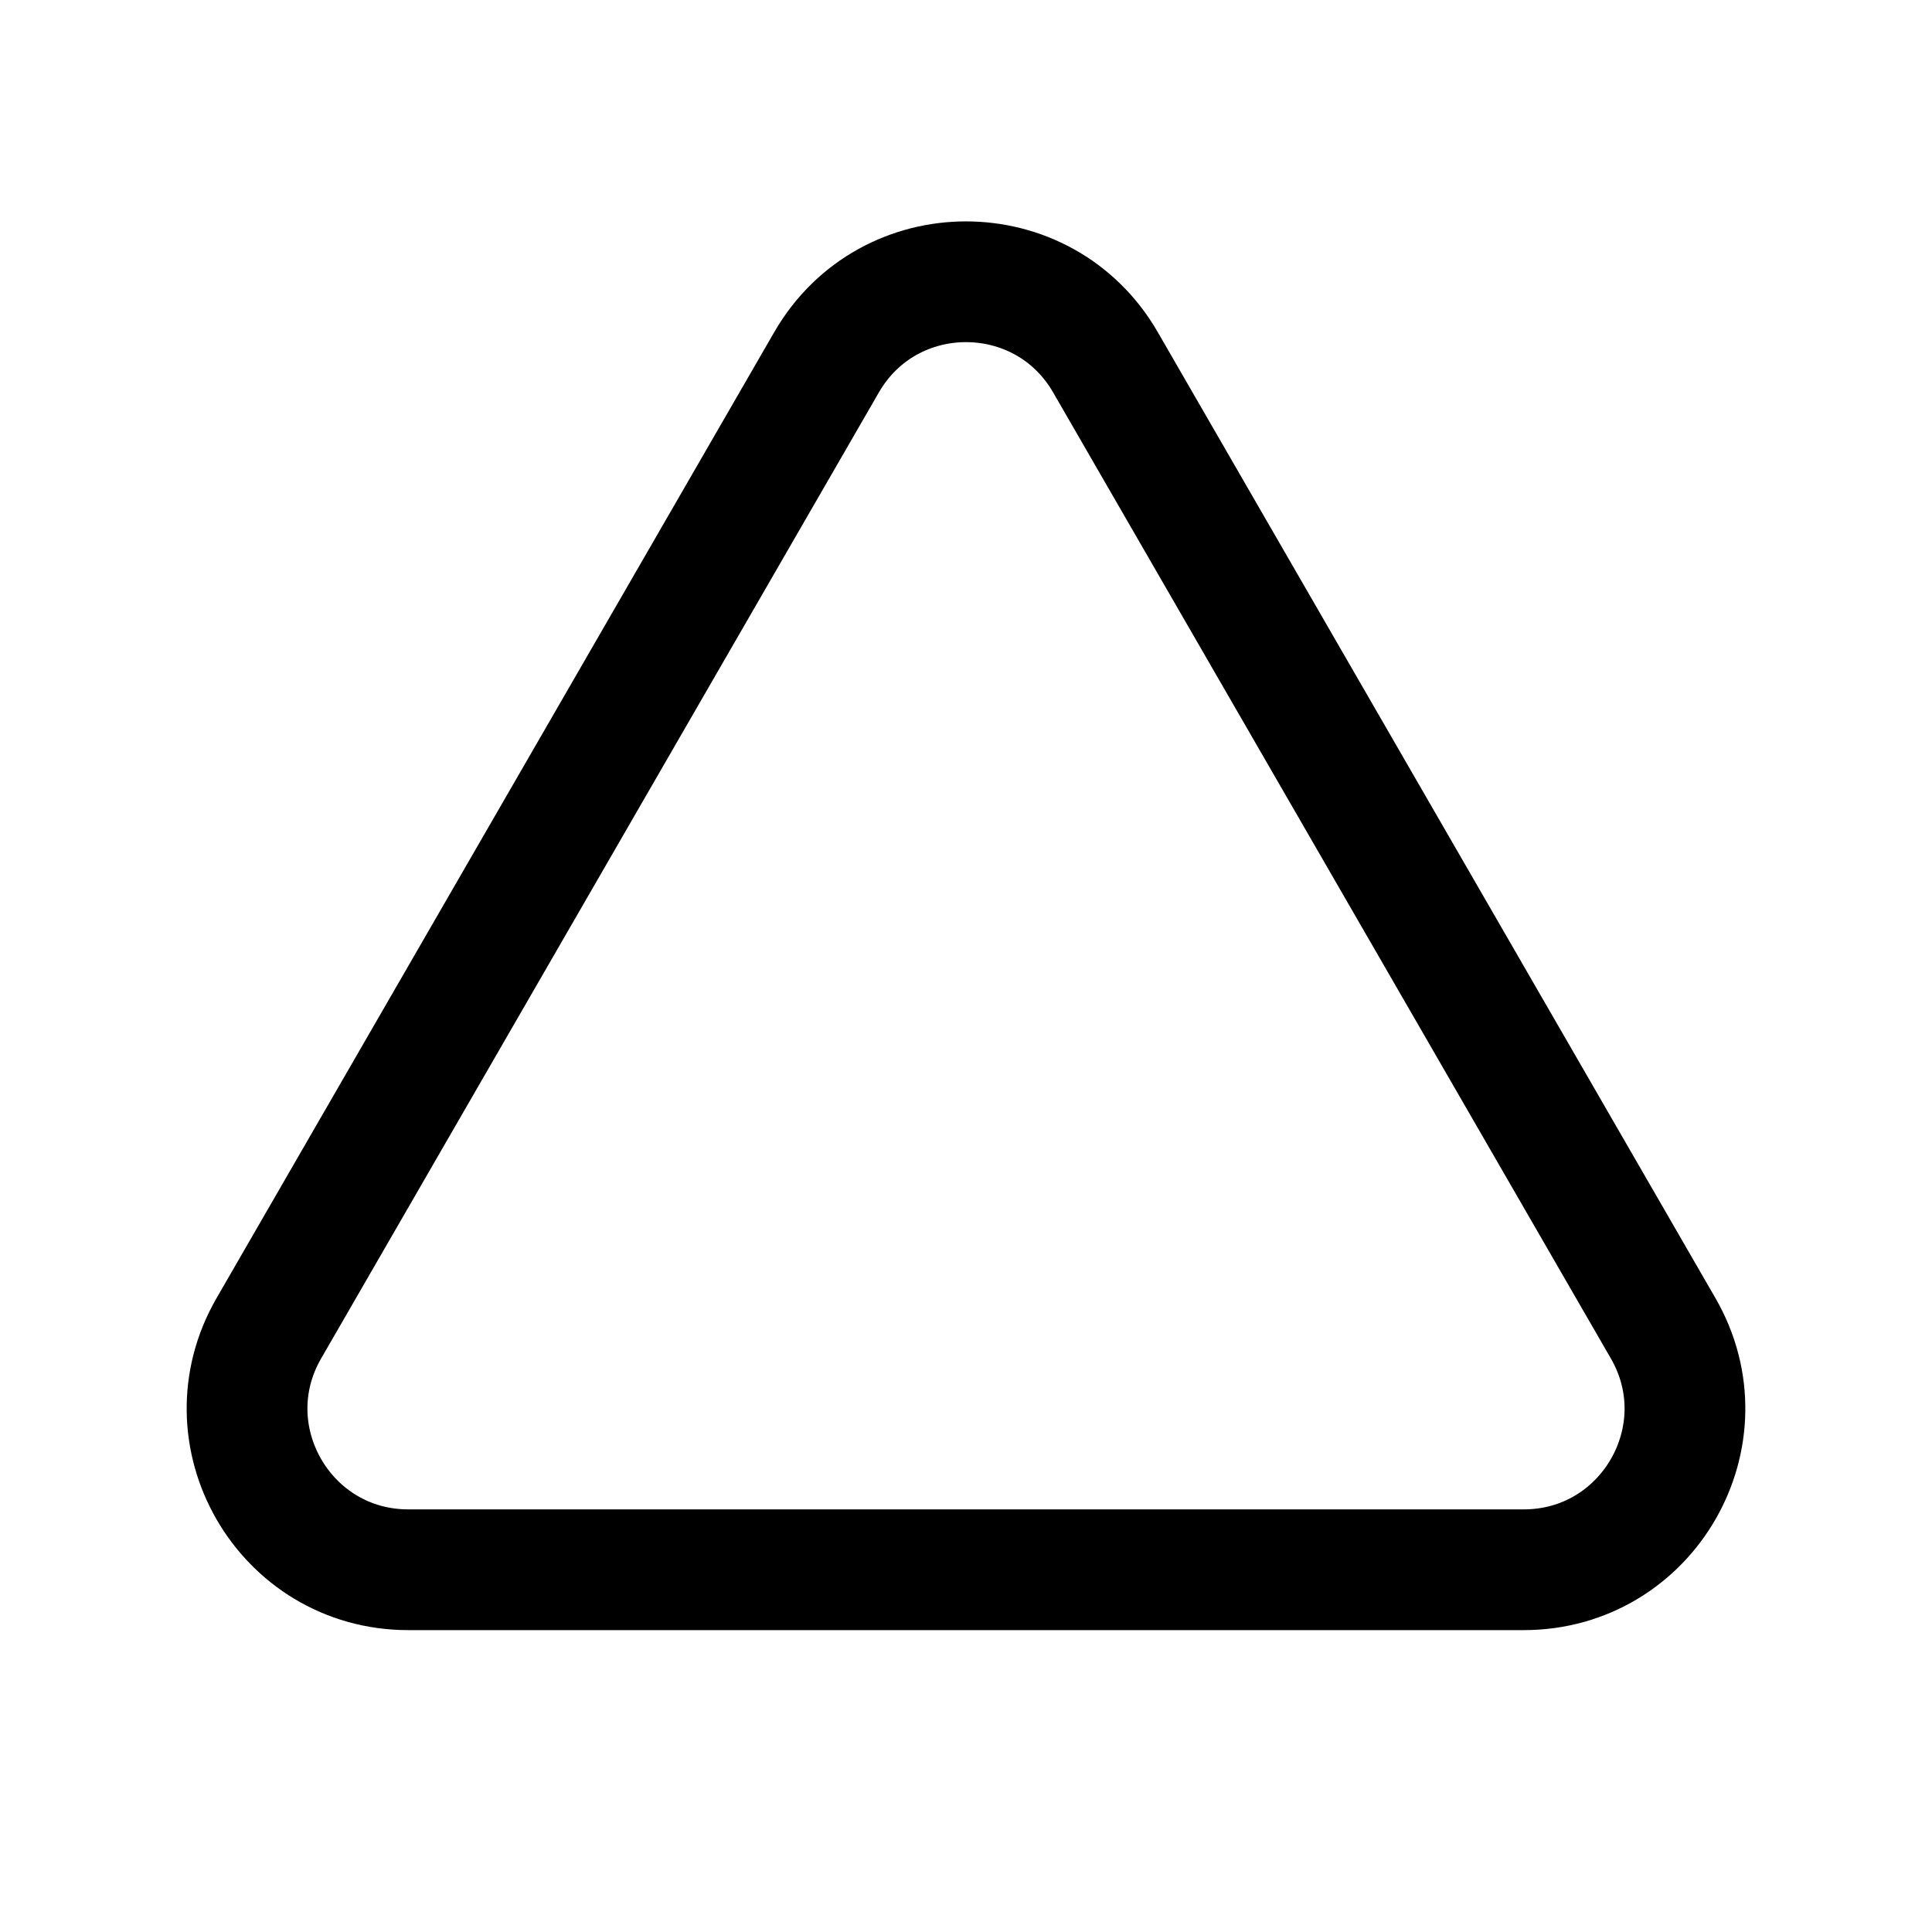
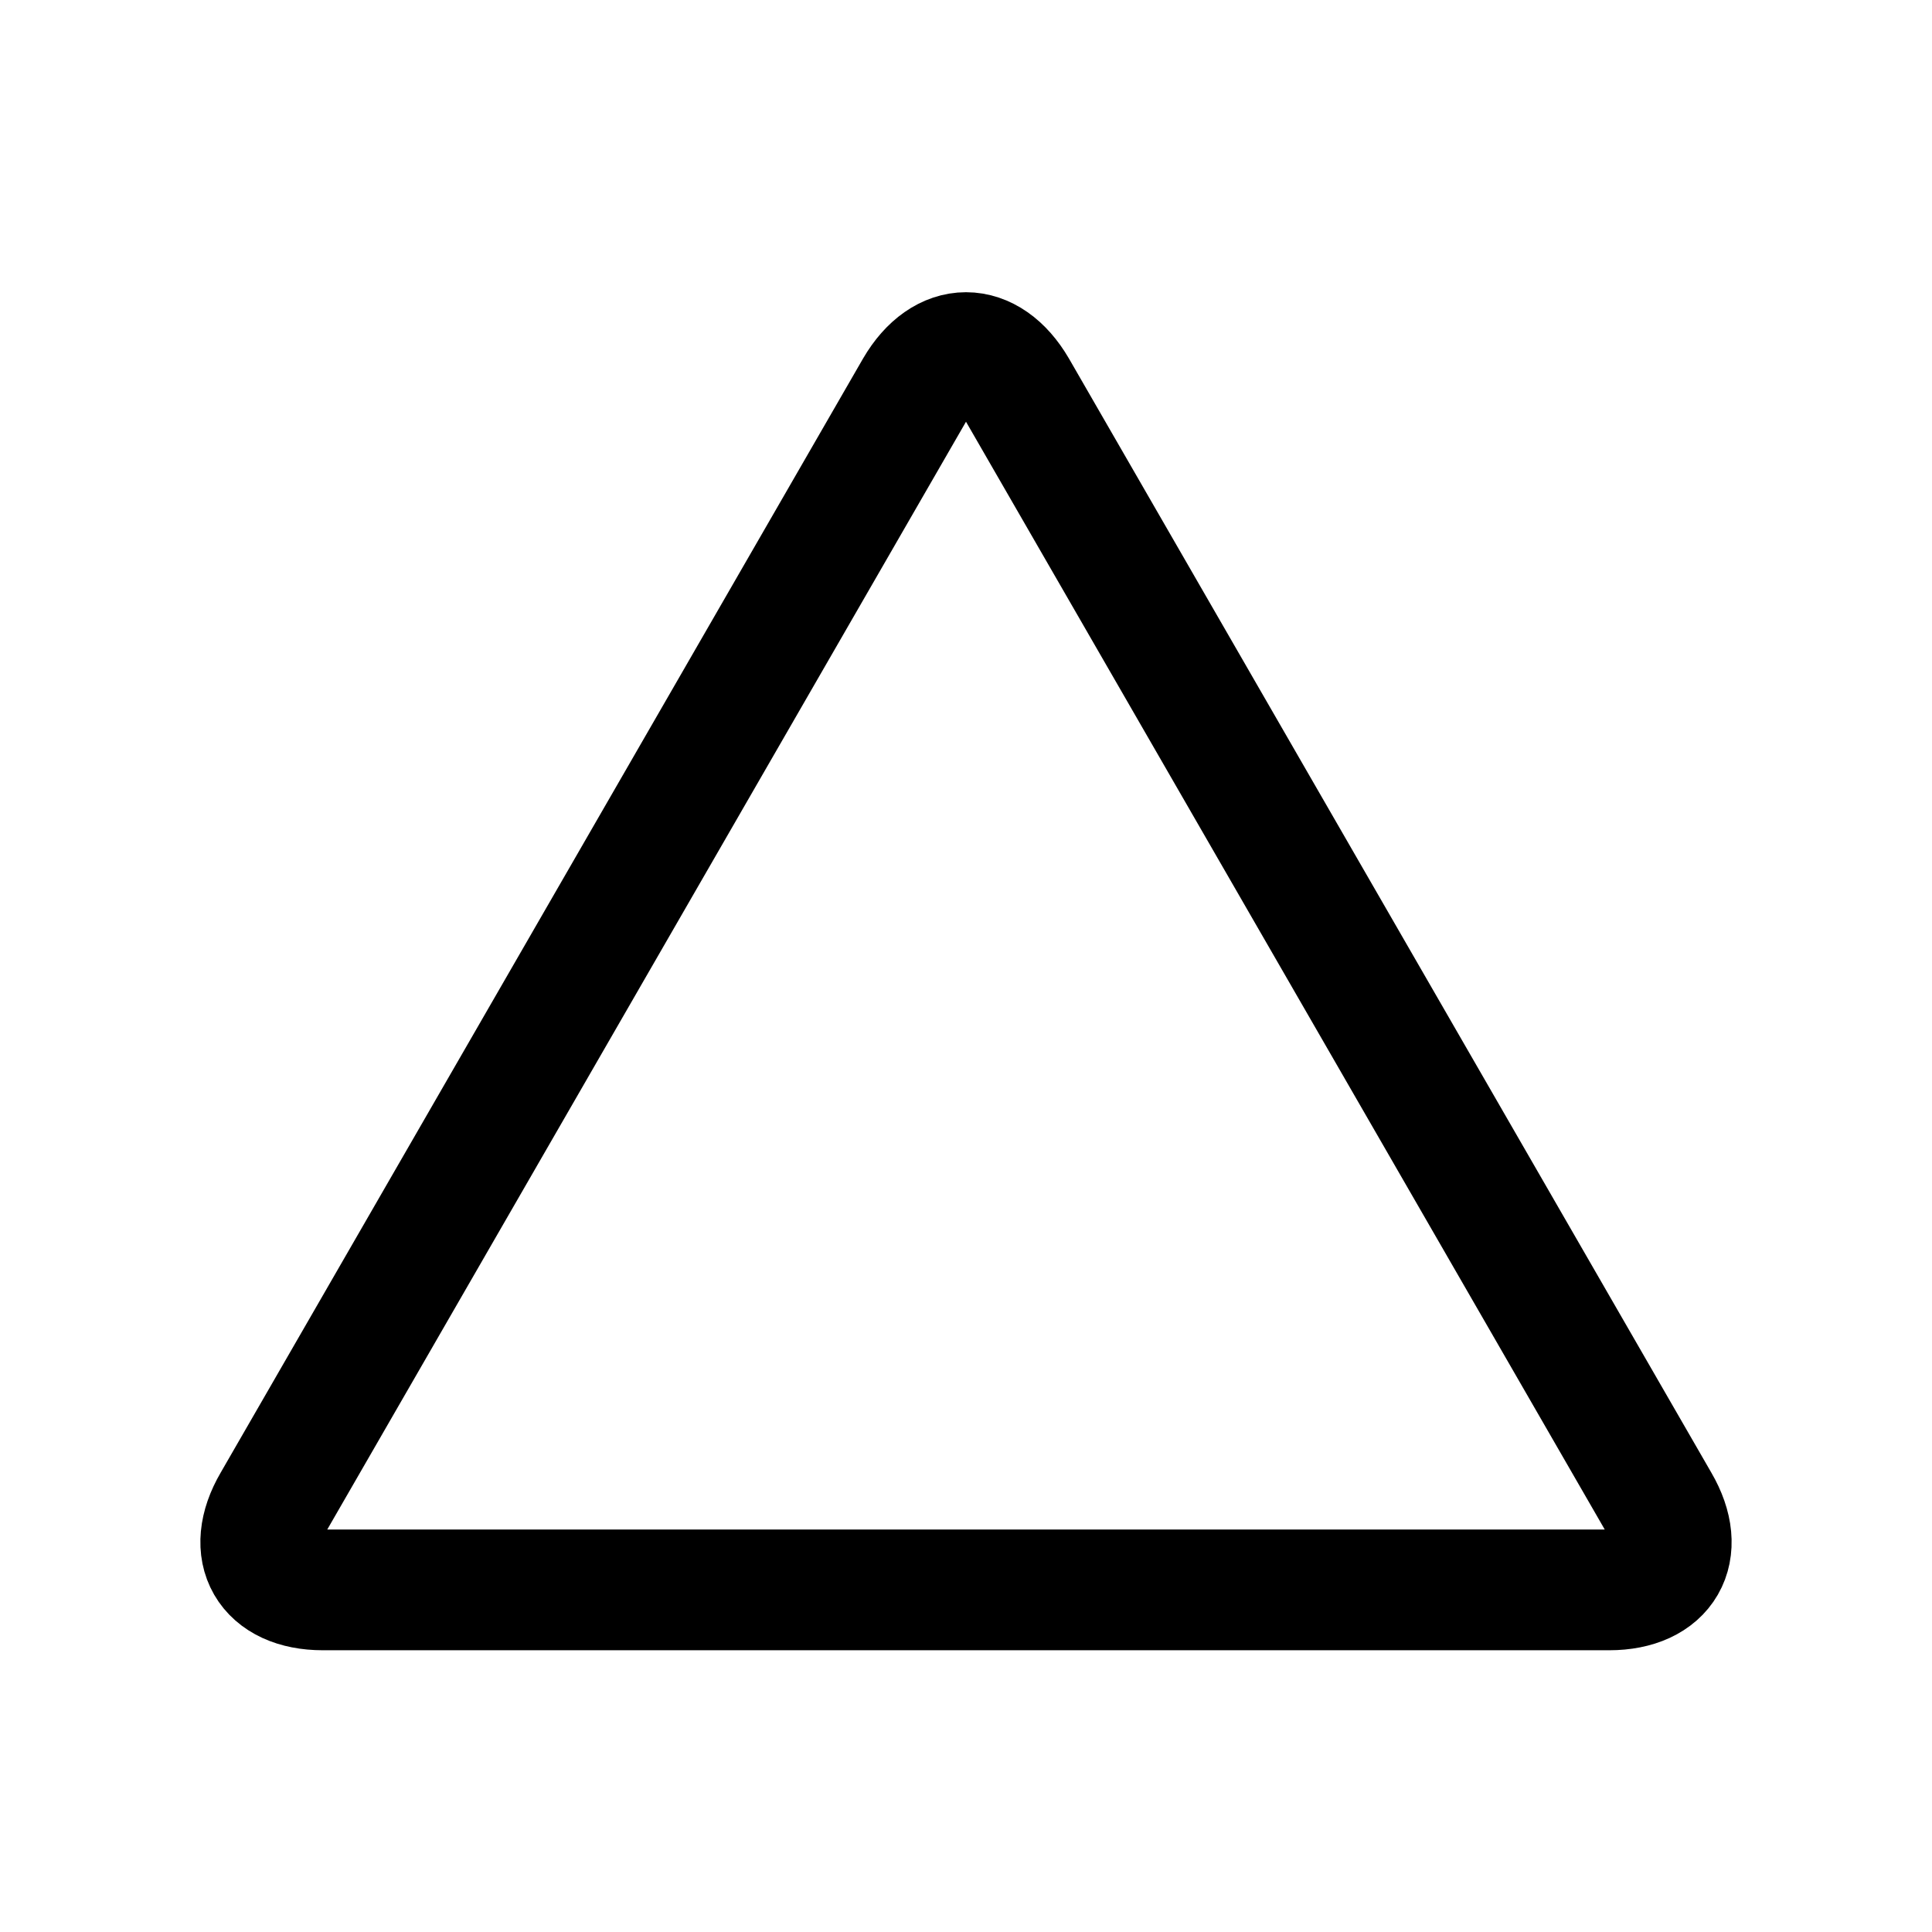
<svg xmlns="http://www.w3.org/2000/svg" viewBox="0 0 24 24" width="24" height="24" fill="none">
-   <path d="M10.268 4.5C11.038 3.167 12.962 3.167 13.732 4.5L20.66 16.5C21.43 17.833 20.468 19.5 18.928 19.5H5.072C3.532 19.5 2.57 17.833 3.34 16.5L10.268 4.5Z" stroke="currentColor" stroke-width="1.5" stroke-linecap="round" stroke-linejoin="round" />
+   <path d="M12.63 4.83L20.61 18.67C20.96 19.27 20.68 19.75 19.99 19.75L4.01 19.75C3.32 19.75 3.04 19.27 3.39 18.67L11.37 4.83C11.72 4.23 12.28 4.23 12.63 4.83Z" stroke="currentColor" stroke-width="1.5" stroke-linecap="round" stroke-linejoin="round" />
</svg>
